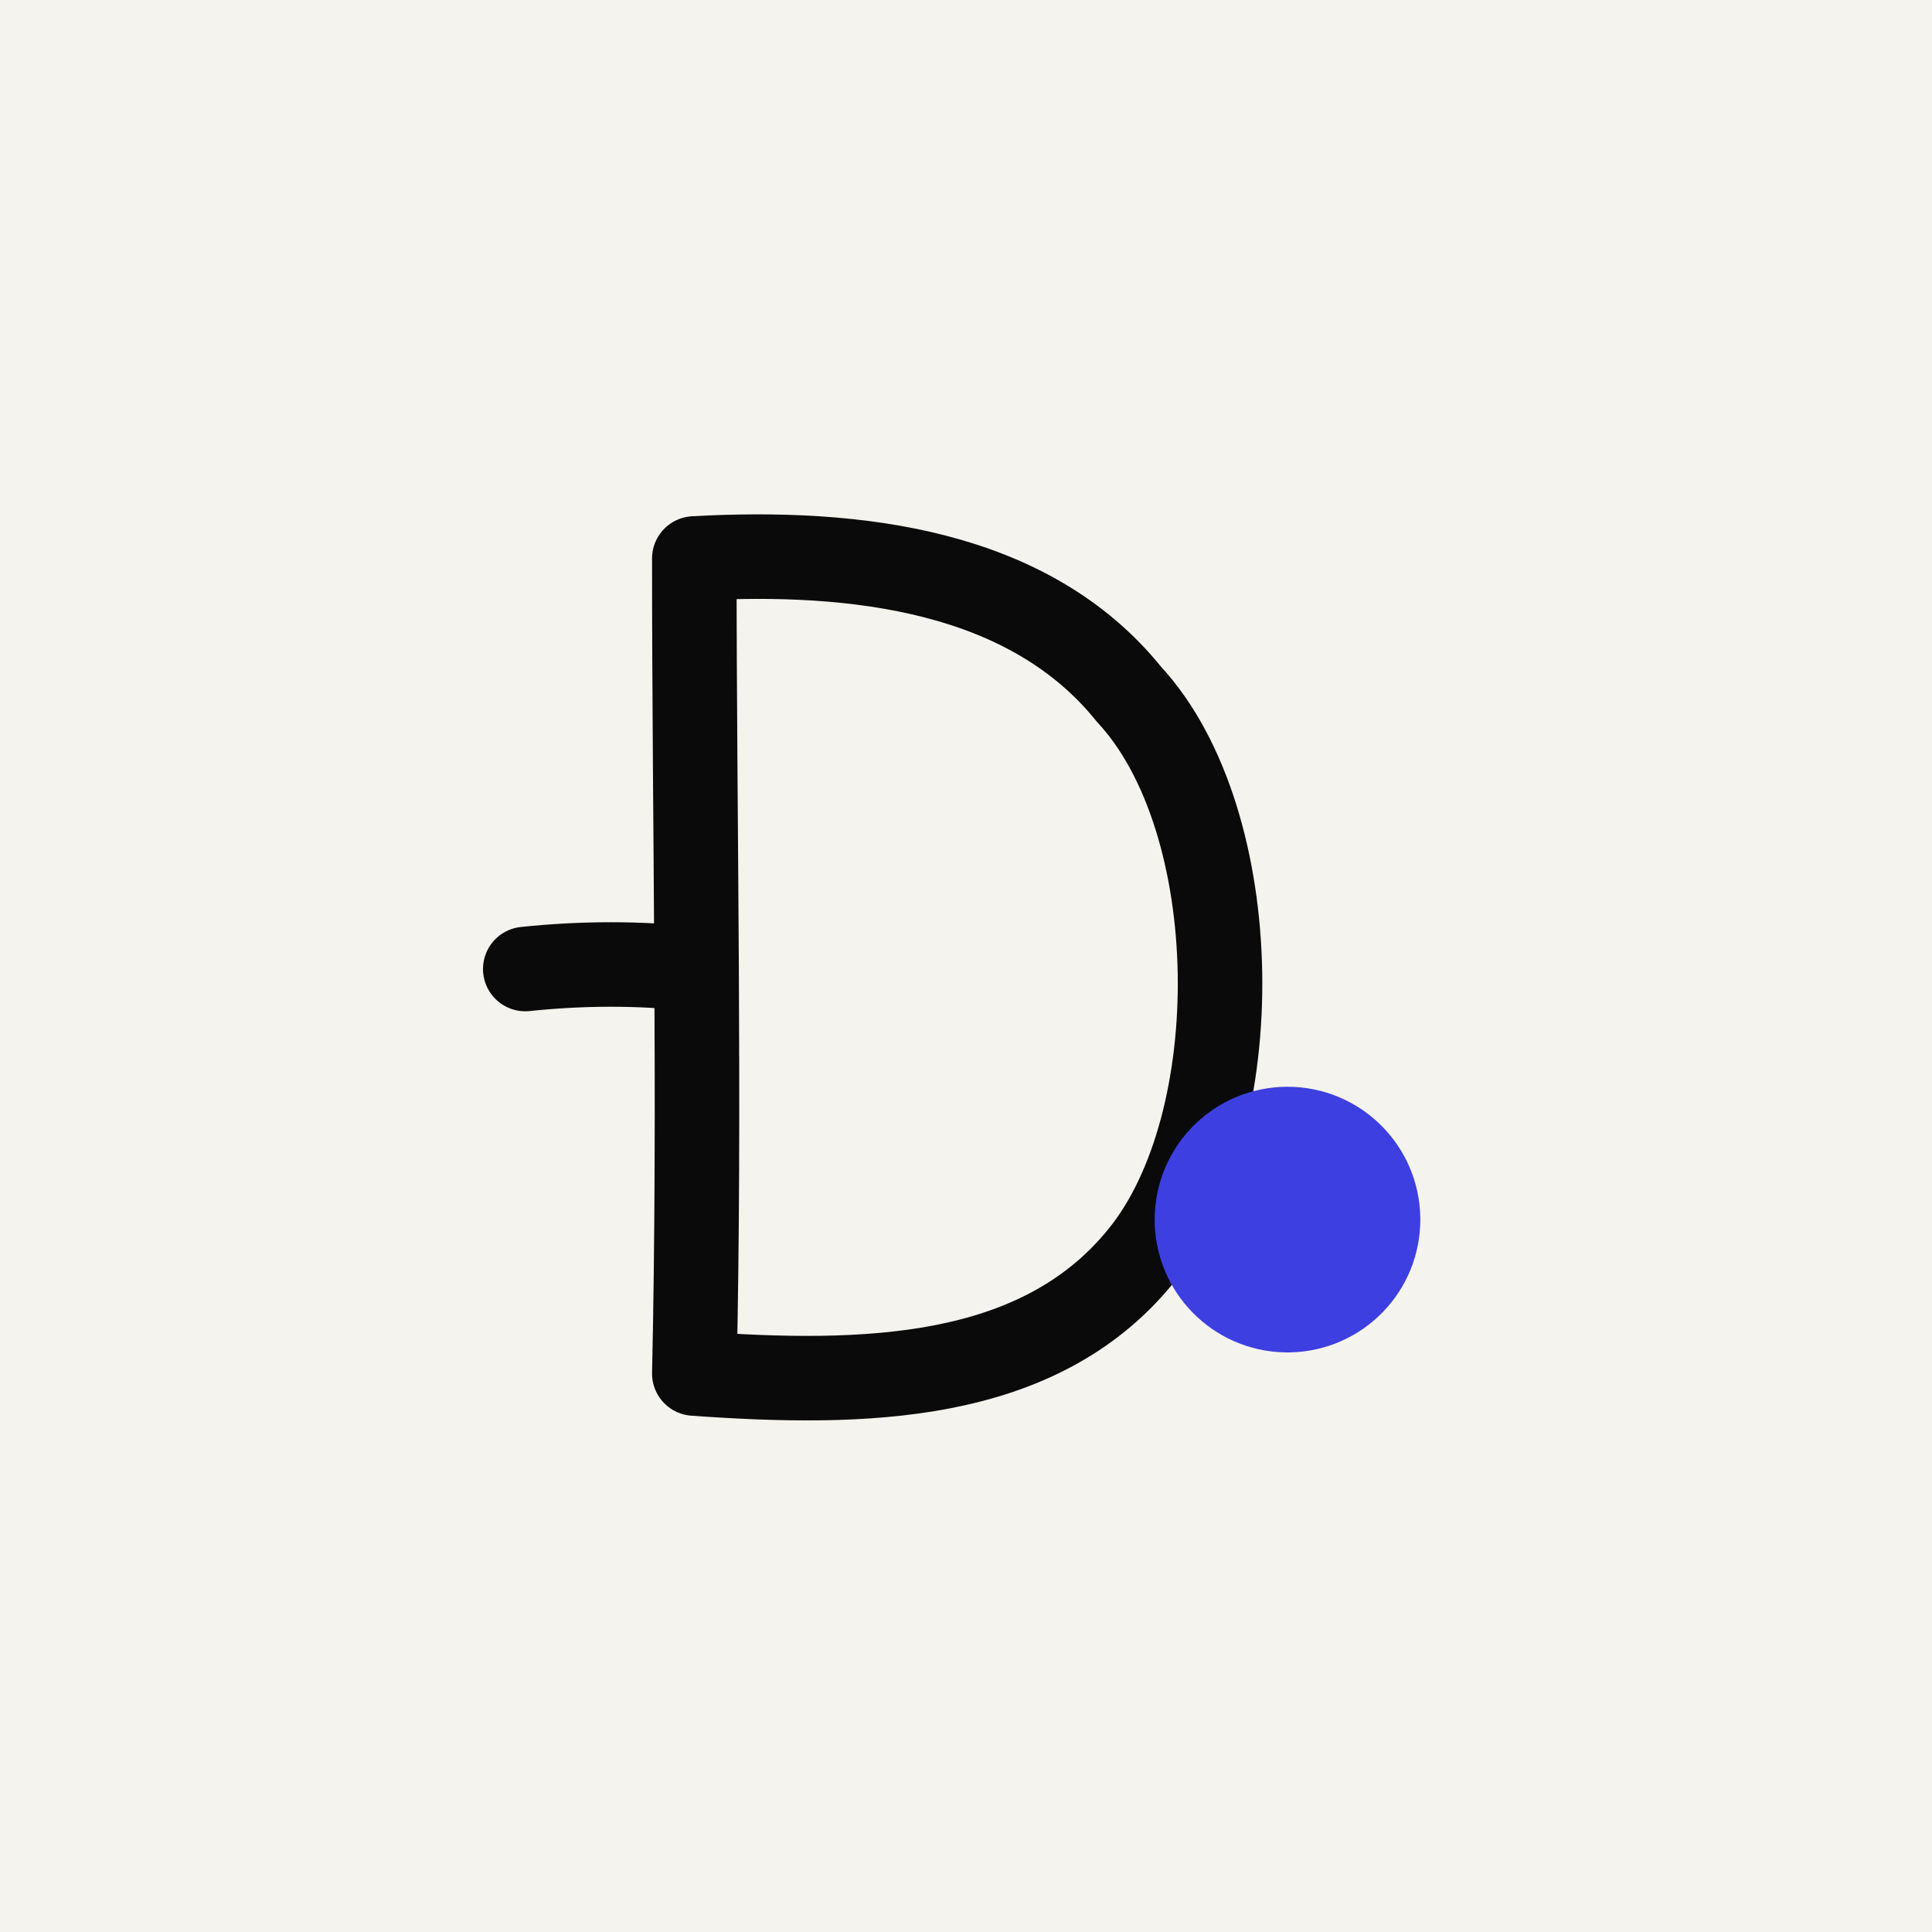
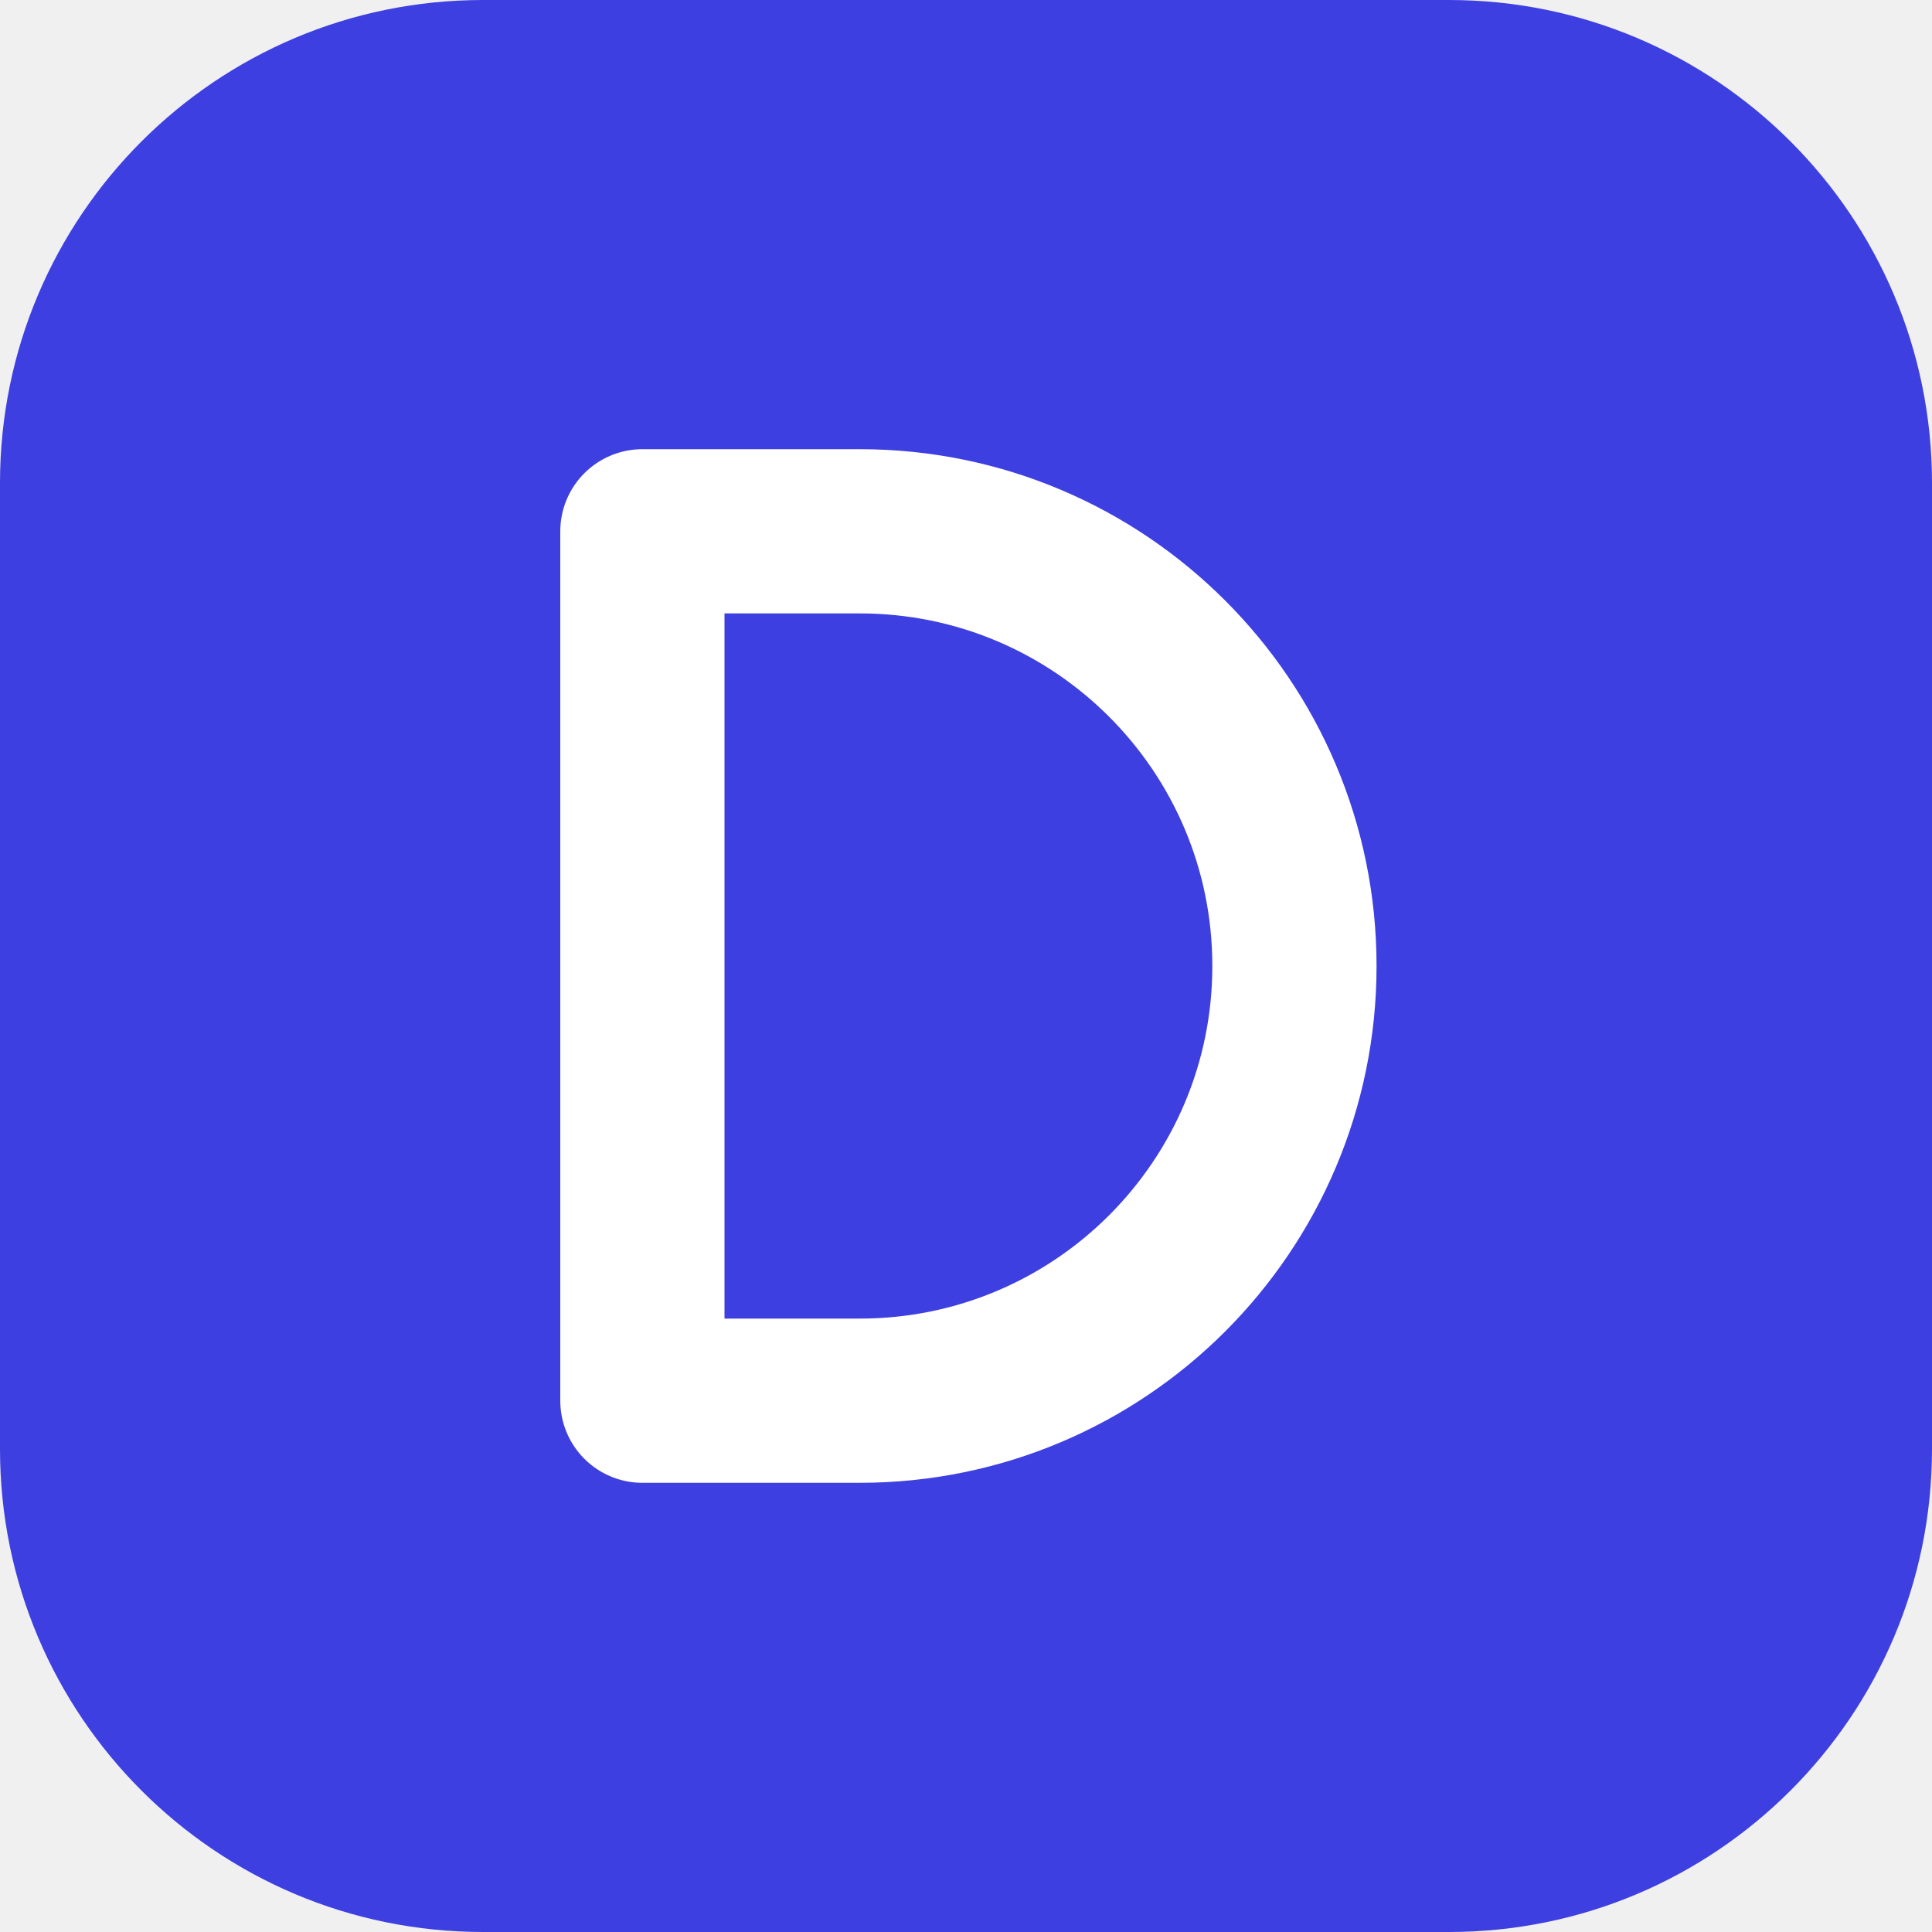
- <svg xmlns="http://www.w3.org/2000/svg" width="512" height="512" viewBox="0 0 512 512">
-   <rect width="512" height="512" fill="#f5f3ee" />
-   <g transform="translate(96 96) scale(8)" fill="none" stroke-width="2.8" stroke-linecap="round" stroke-linejoin="round">
-     <path d="M11 6.5c0 9 .2 18 0 27 5.6.4 11.4.3 14.8-3.9 3.6-4.4 3.5-14.4-.4-18.6C22.1 6.9 16.4 6.2 11 6.5Z" stroke="#0a0a0a" />
-     <path d="M5.4 20.1c1.9-.2 3.8-.2 5.6 0" stroke="#0a0a0a" />
-     <path d="M30.6 31.4a3 3 0 1 1 .1 0Z" fill="#3e3fe0" stroke="#3e3fe0" />
-   </g>
+ <svg xmlns="http://www.w3.org/2000/svg" width="512" height="512" viewBox="0 0 40 40">
+   <rect width="40" height="40" rx="10" fill="#3e3fe0" />
+   <path d="M13.3 11v18M13.3 11h4.5a9 9 0 0 1 0 18h-4.5" fill="none" stroke="#ffffff" stroke-width="3.4" stroke-linecap="round" stroke-linejoin="round" />
</svg>
